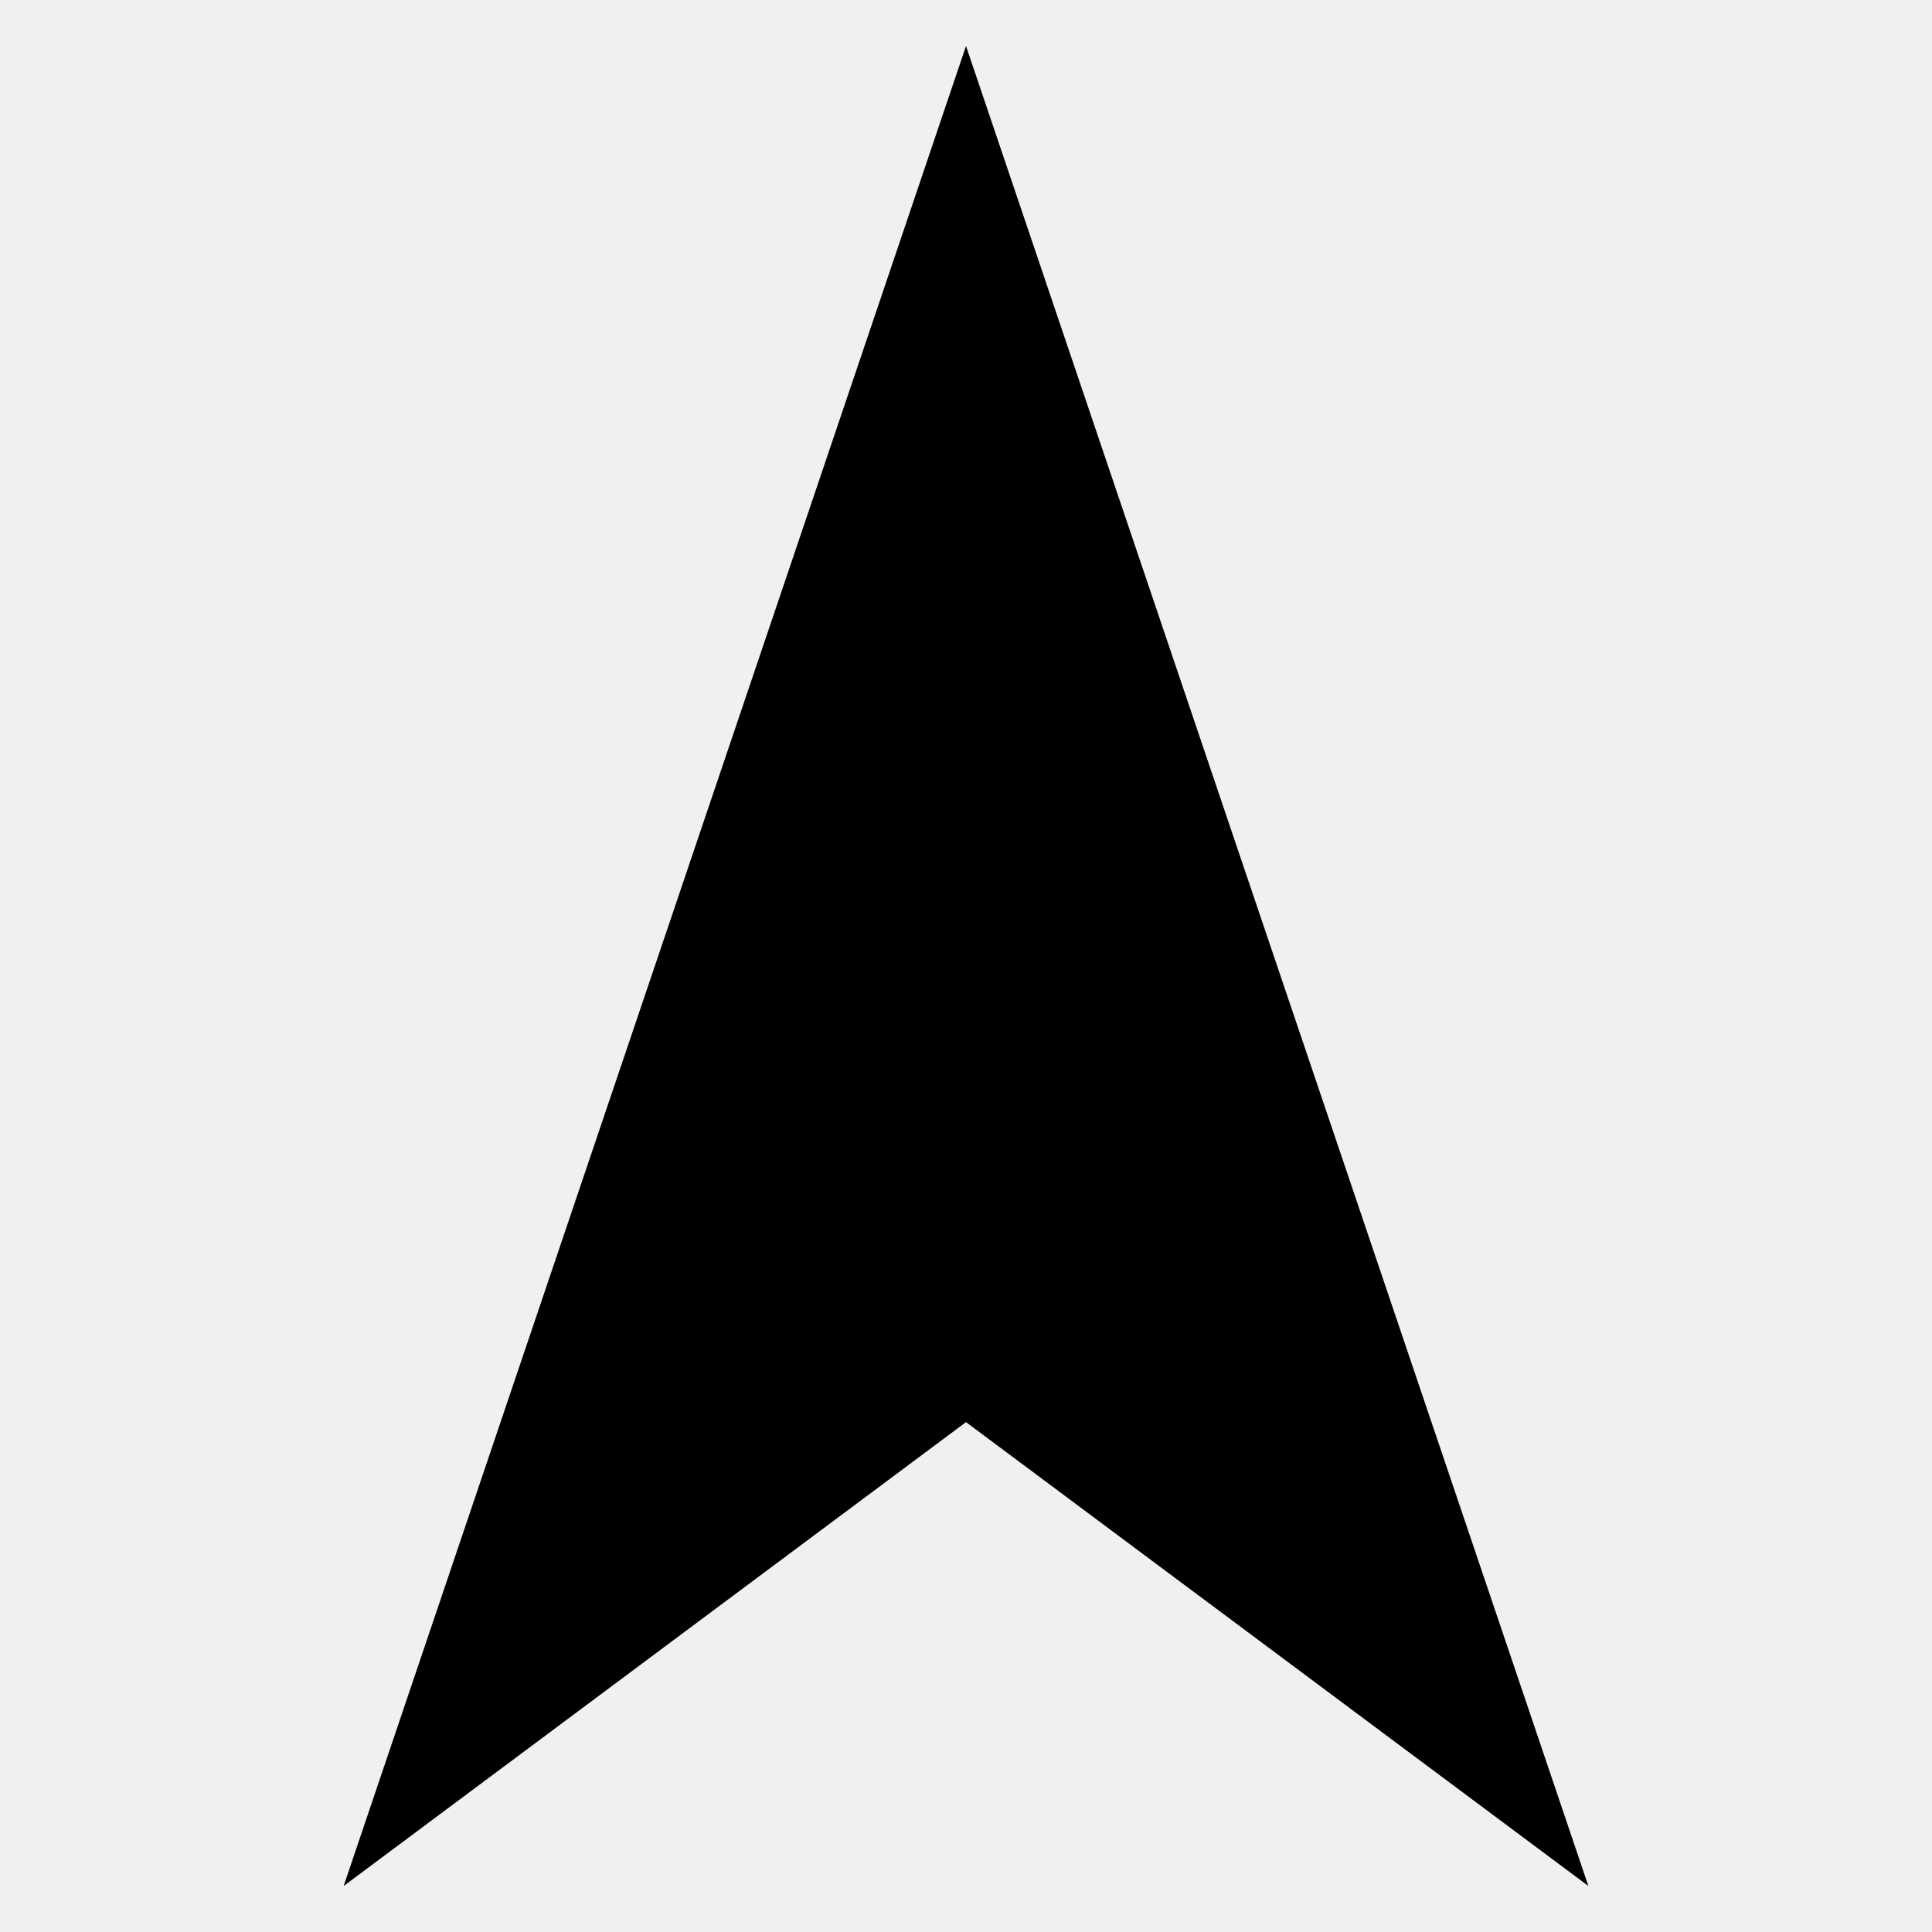
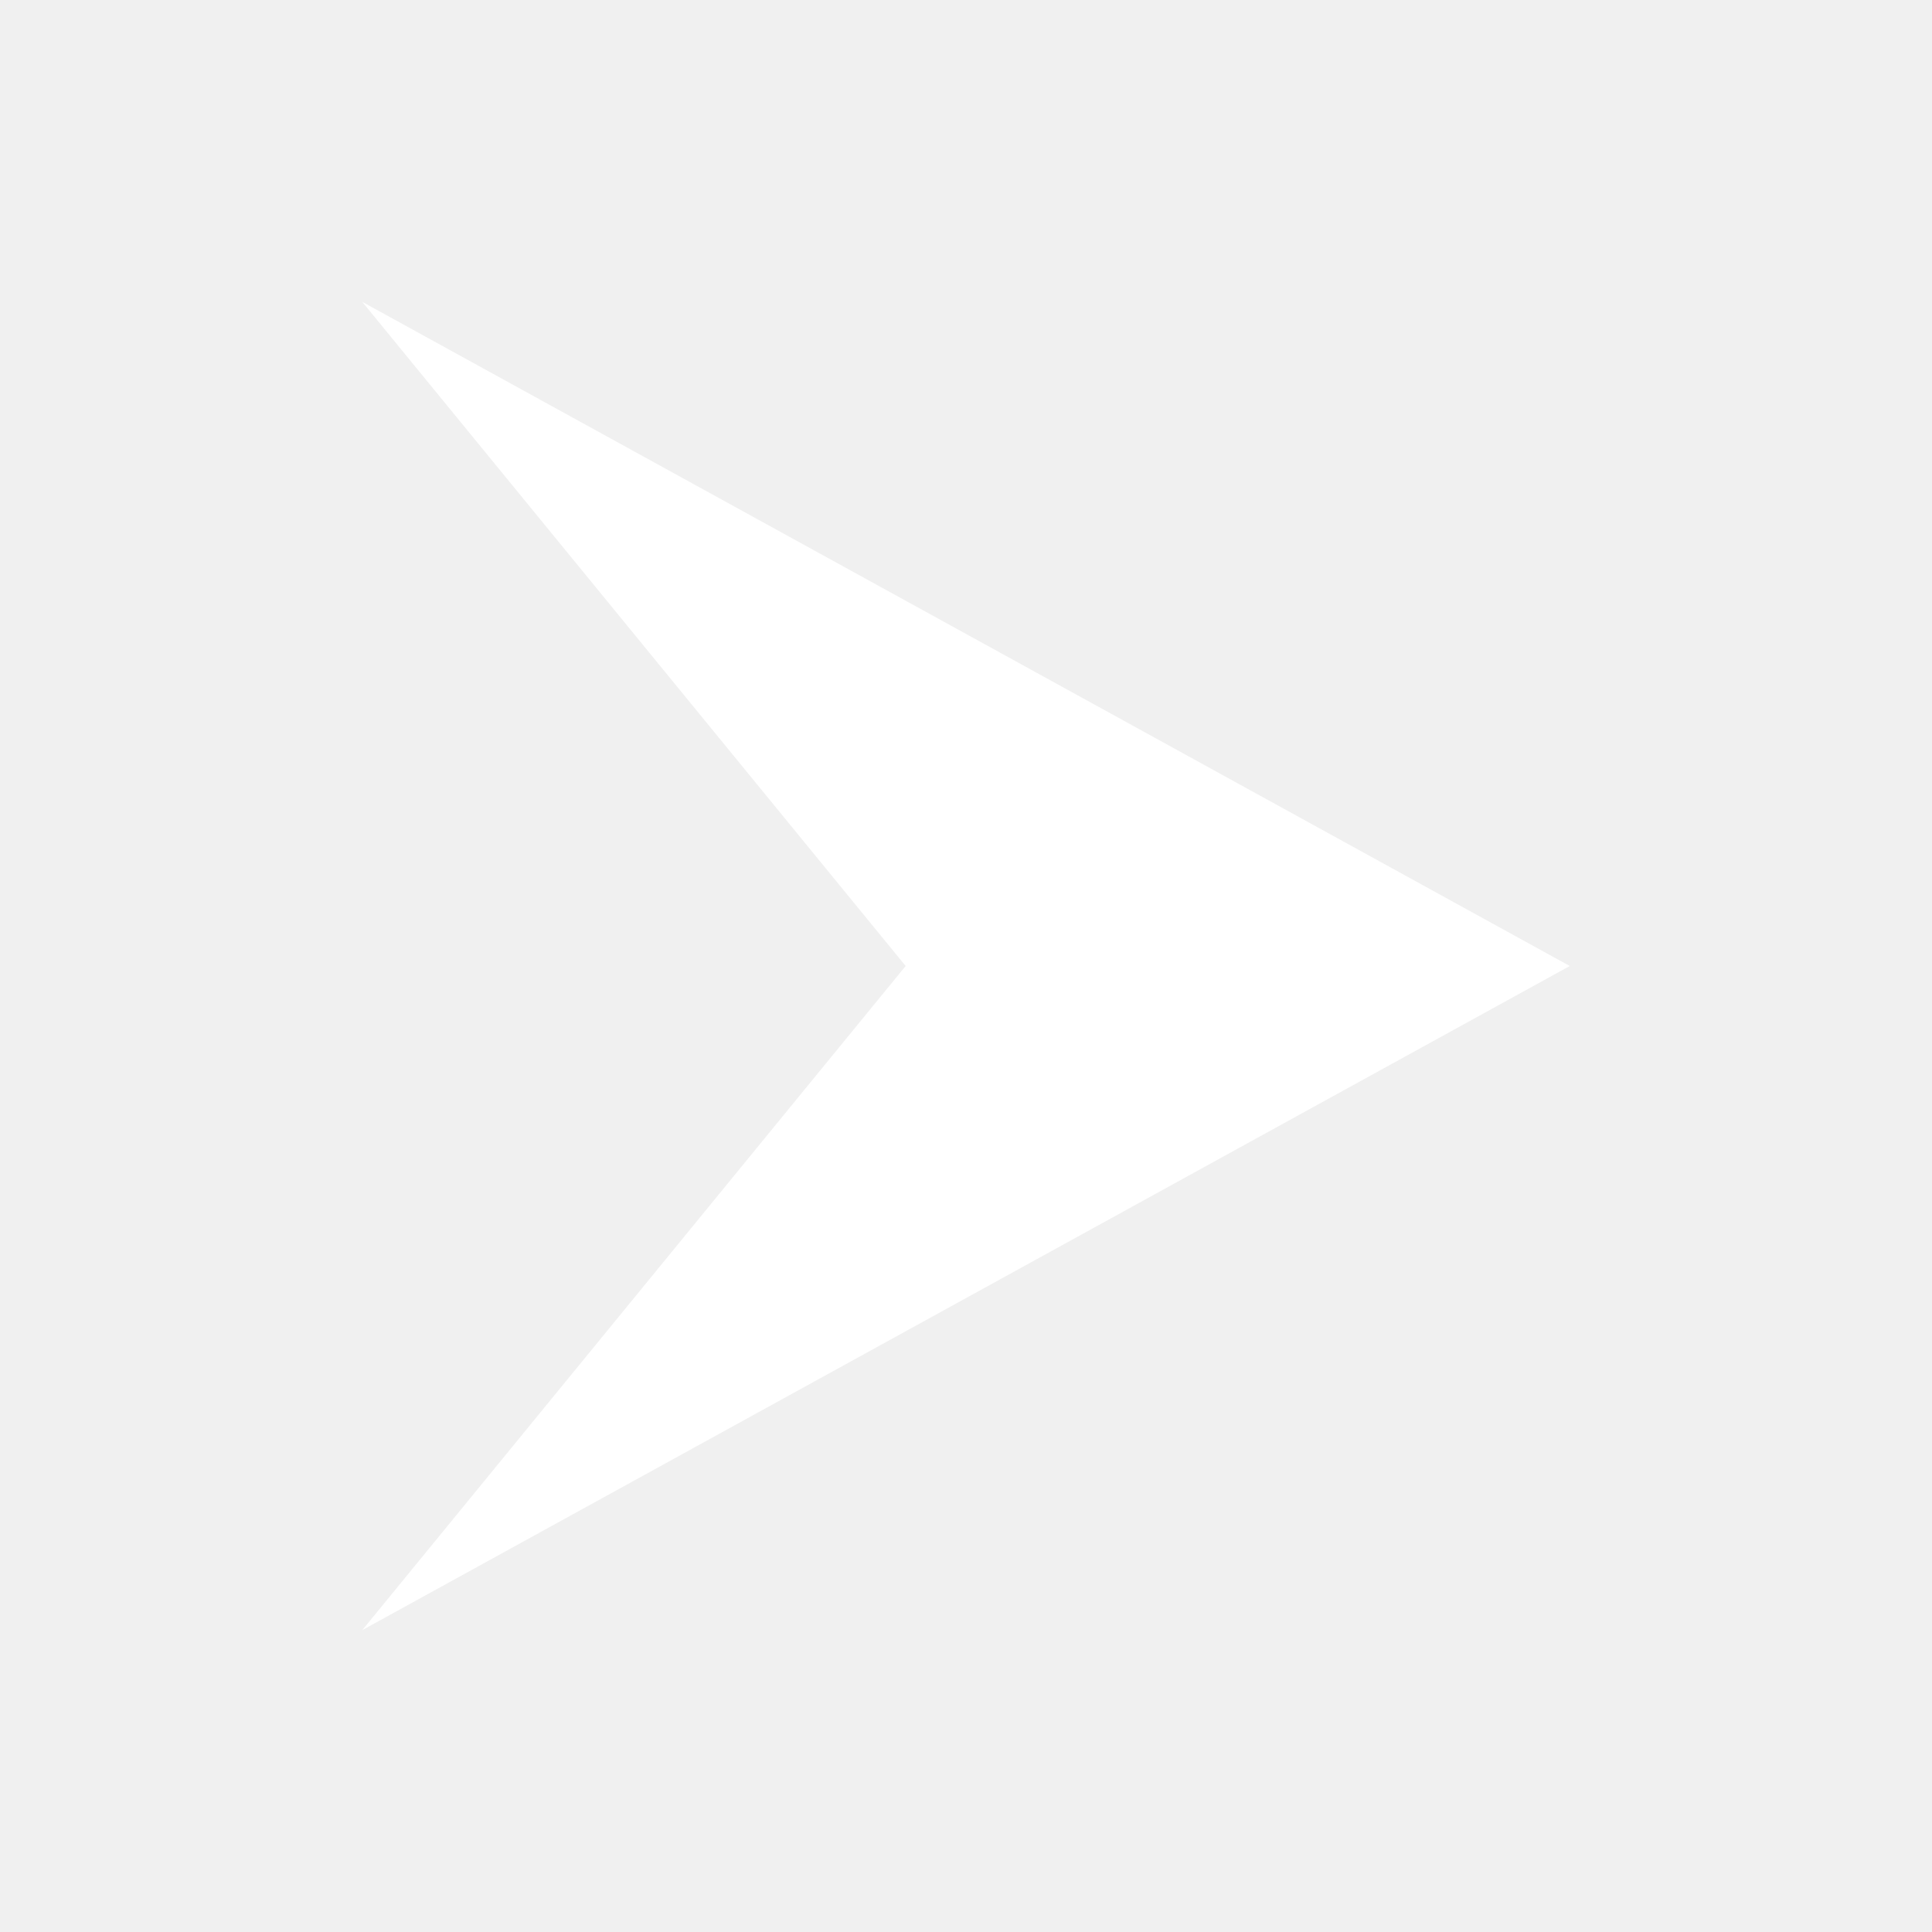
- <svg xmlns="http://www.w3.org/2000/svg" width="100%" height="100%" viewBox="0 0 350 350" version="1.1" xml:space="preserve" style="fill-rule:evenodd;clip-rule:evenodd;stroke-linejoin:round;stroke-miterlimit:2;">
-   <g id="Ship" transform="matrix(7.45126,0,0,7.45126,-1364.54,-3692.82)">
-     <path d="M221.746,541.45L206.615,496.715L191.484,541.45L206.615,530.172L221.746,541.45Z" style="fill-rule:nonzero;" />
+ <svg xmlns="http://www.w3.org/2000/svg" width="100%" height="100%" viewBox="0 0 32 32" version="1.1" xml:space="preserve" style="fill-rule:evenodd;clip-rule:evenodd;stroke-linejoin:round;stroke-miterlimit:2;">
+   <g id="Ship" transform="matrix(1,0,0,1,-64.8865,-2)">
+     <path d="M70.887,29L79.887,18L70.887,7L90.887,18L70.887,29Z" style="fill:white;" />
  </g>
</svg>
